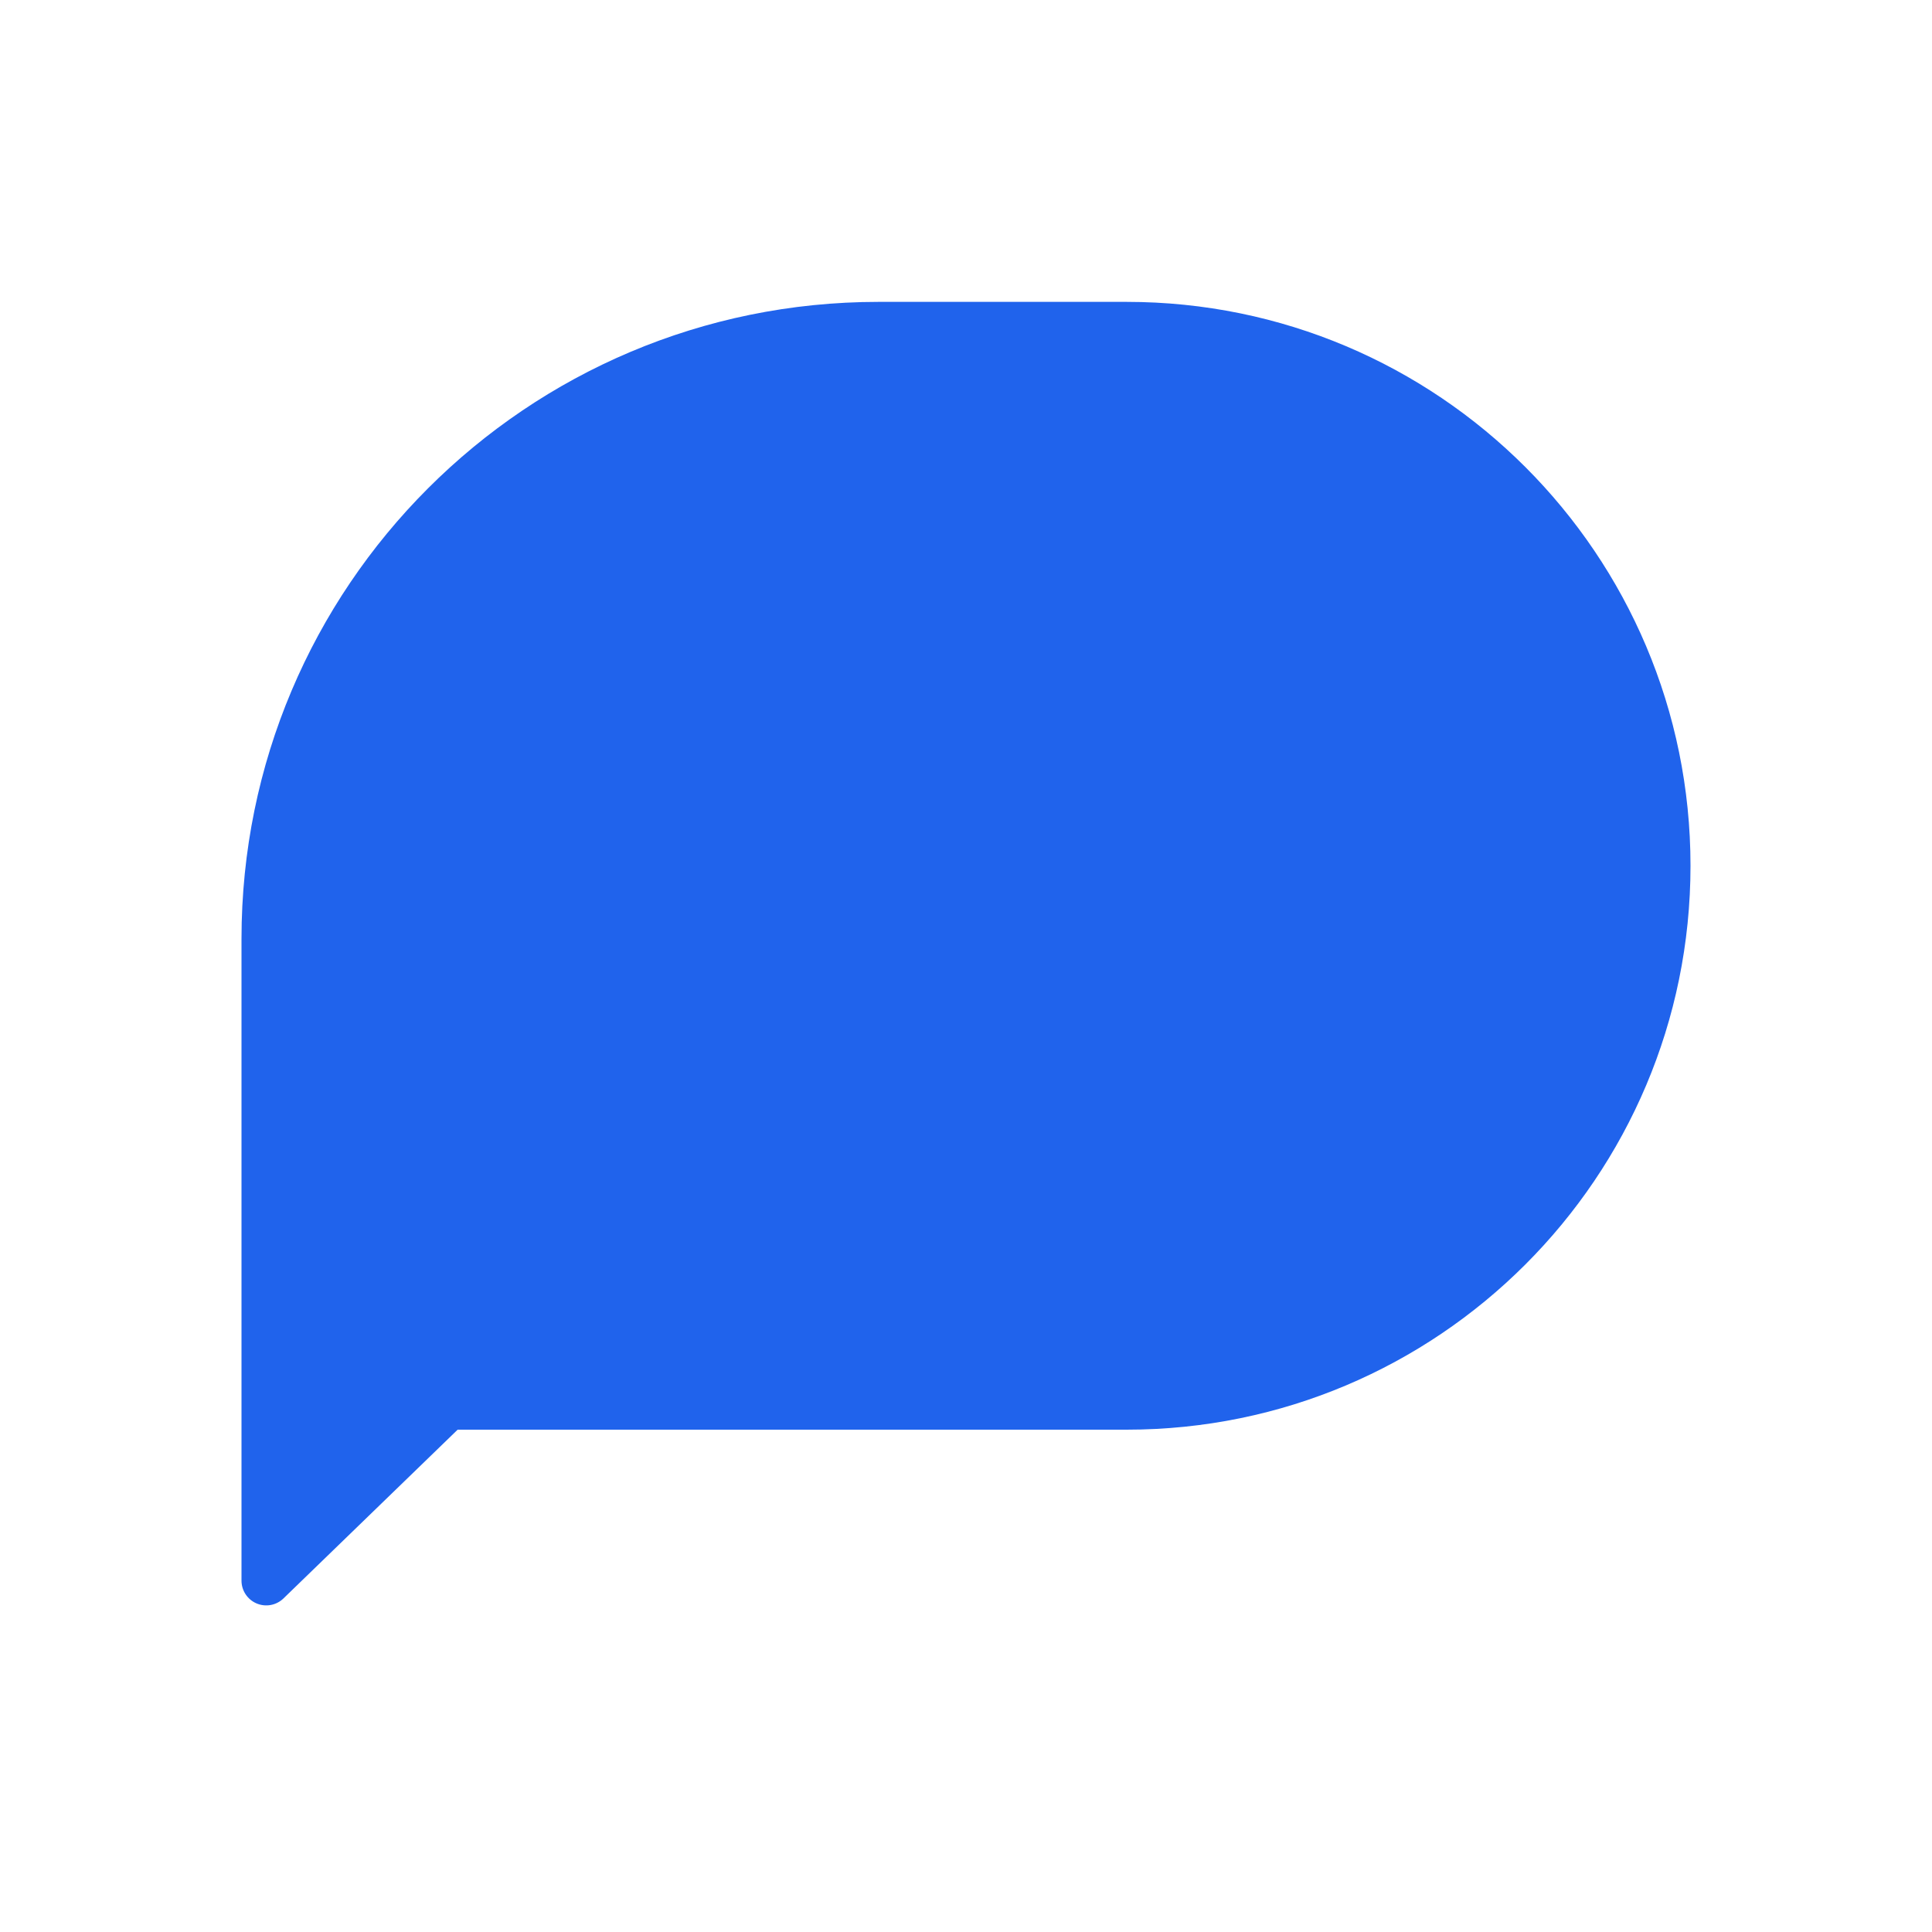
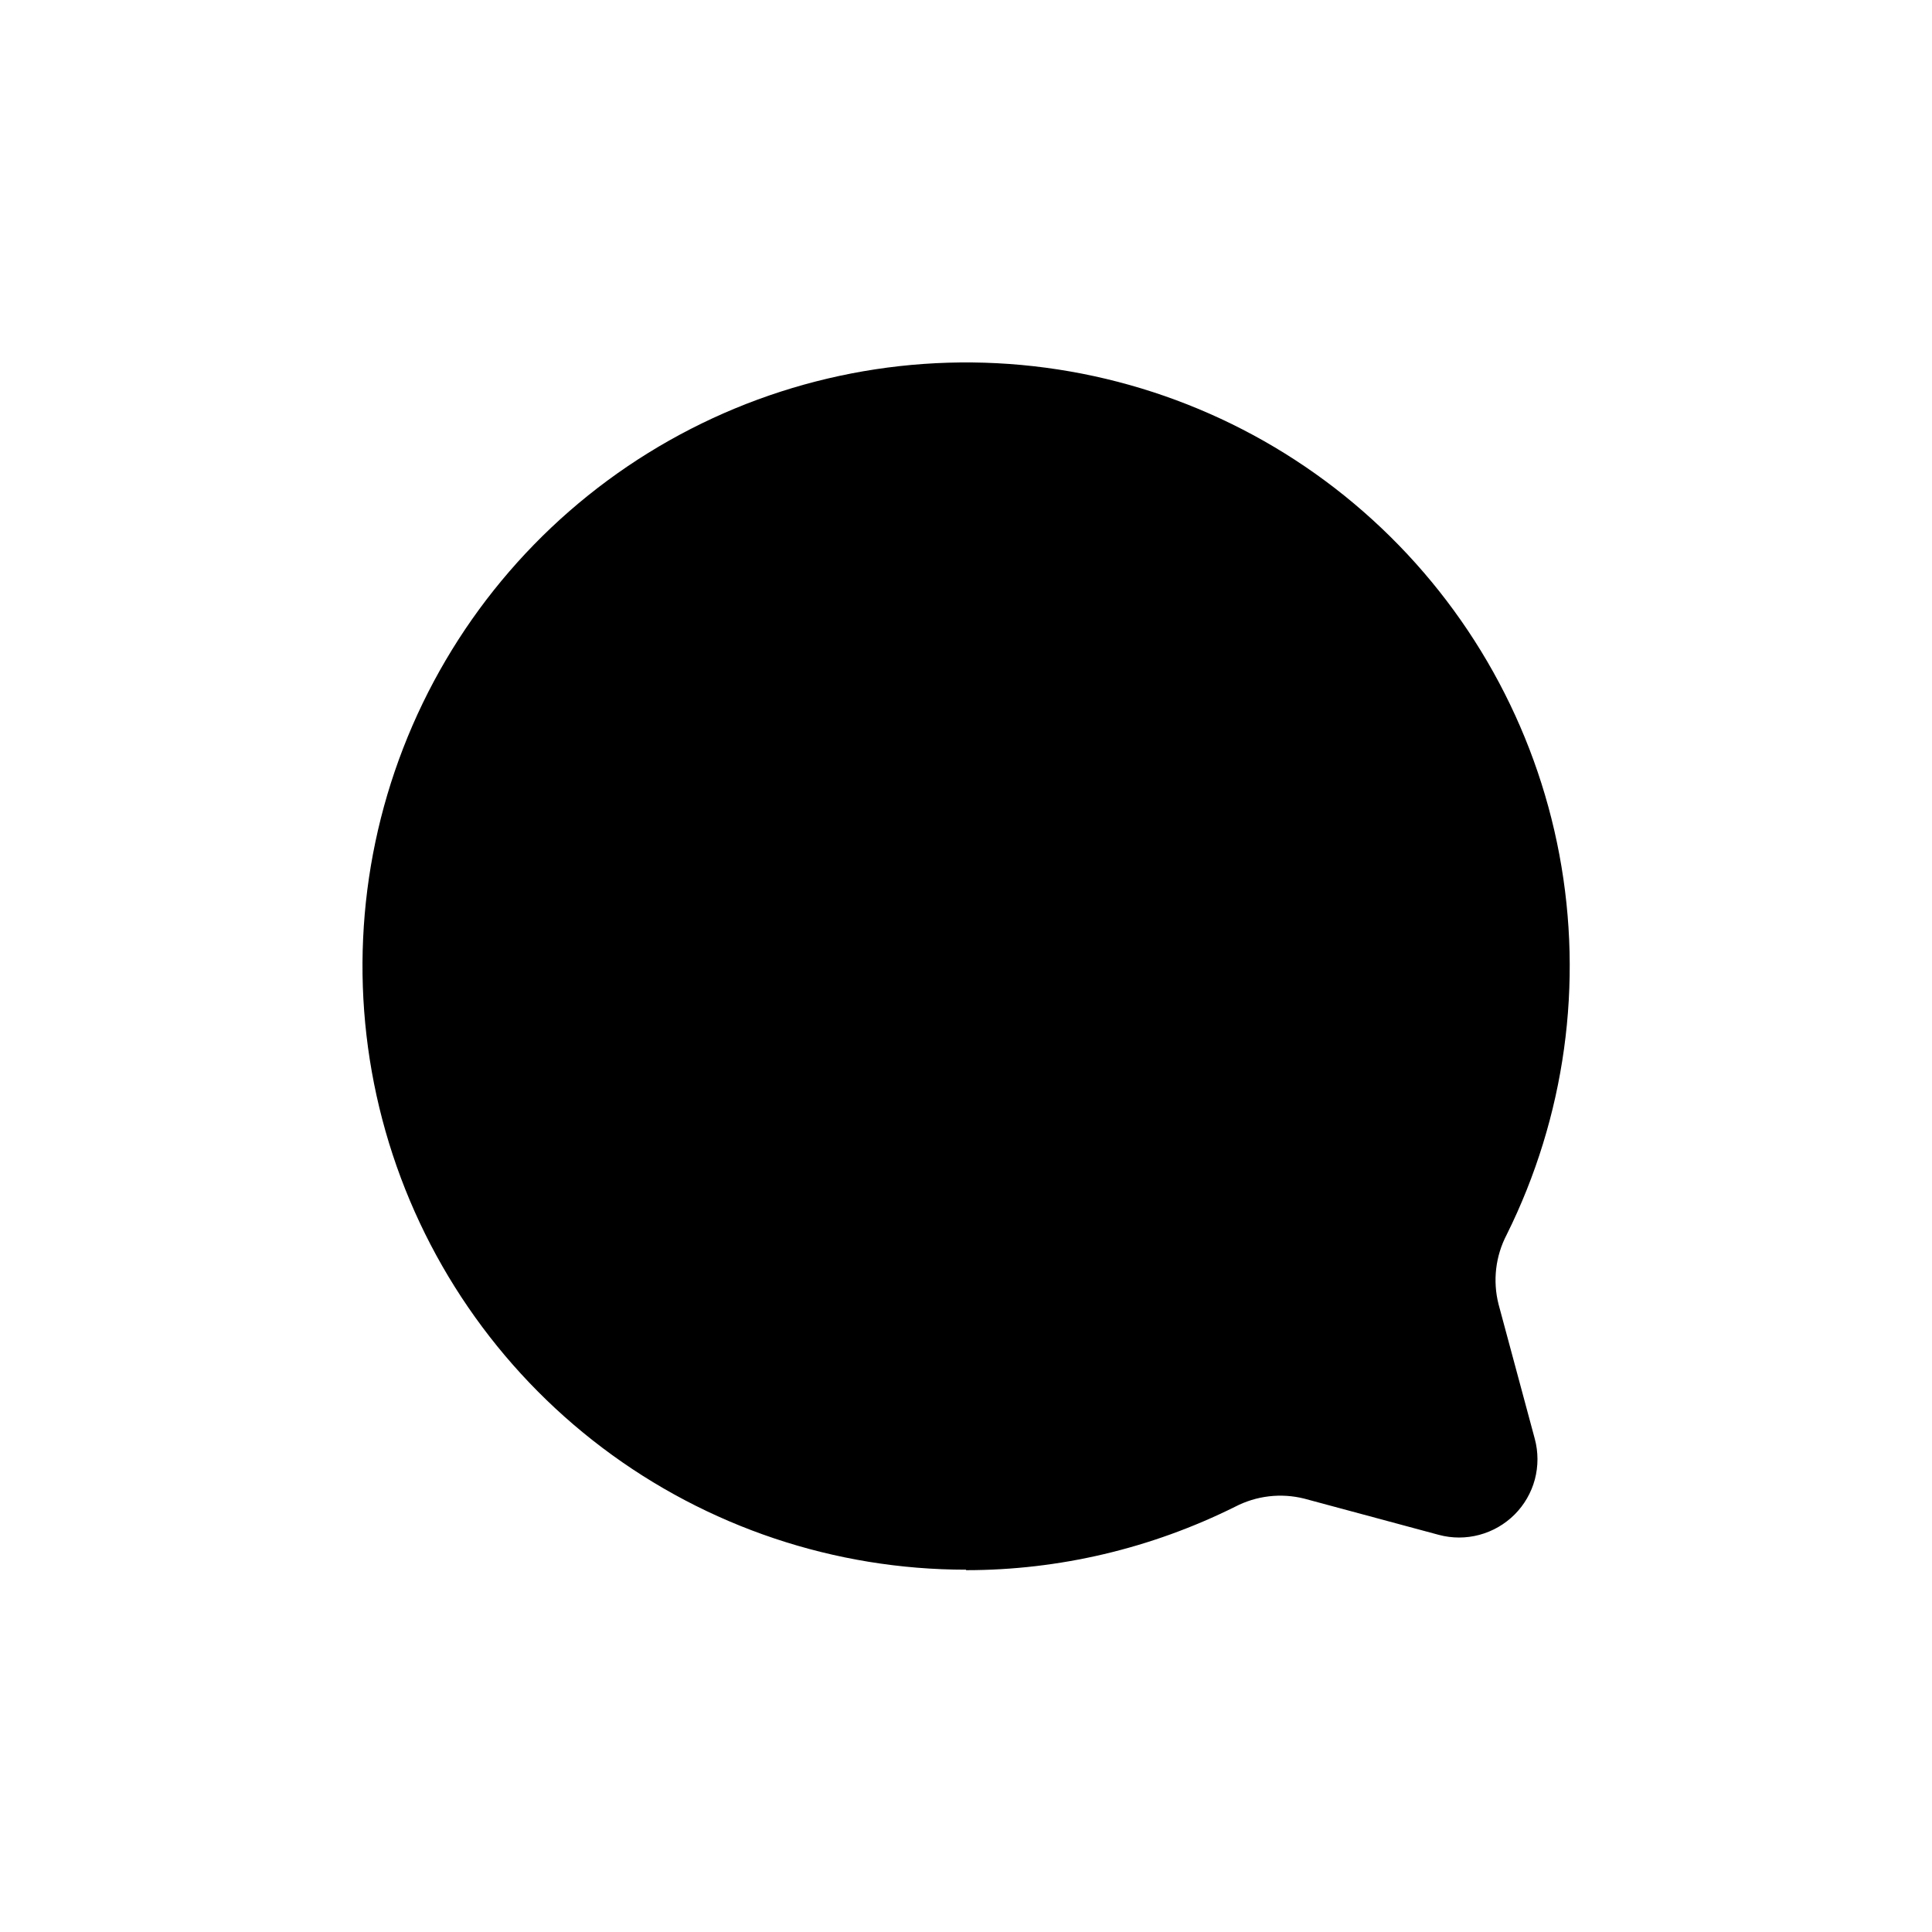
- <svg xmlns="http://www.w3.org/2000/svg" width="32" height="32" fill="none">
-   <path fill="#2063EC" d="M4 15.55C4 9.72 8.72 5 14.55 5h4.11a9.34 9.34 0 1 1 0 18.68H7.58l-2.89 2.8a.41.41 0 0 1-.69-.3V15.55Z" />
+ <svg xmlns="http://www.w3.org/2000/svg" width="32" height="32" viewBox="0 0 32 32" fill="none">
+   <path d="M16.001 25.999C13.827 25.999 11.712 25.29 9.977 23.98C8.242 22.67 6.981 20.83 6.386 18.739C5.791 16.648 5.893 14.42 6.678 12.392C7.463 10.365 8.887 8.648 10.735 7.503C12.583 6.358 14.754 5.846 16.919 6.045C19.084 6.245 21.125 7.144 22.732 8.608C24.34 10.072 25.427 12.019 25.828 14.156C26.229 16.293 25.923 18.502 24.956 20.449C24.77 20.804 24.722 21.215 24.821 21.604L25.421 23.832C25.48 24.052 25.48 24.284 25.422 24.504C25.363 24.724 25.247 24.925 25.086 25.086C24.924 25.247 24.724 25.363 24.503 25.422C24.283 25.481 24.051 25.481 23.831 25.422L21.603 24.822C21.217 24.725 20.809 24.773 20.456 24.957C19.068 25.647 17.546 26.007 16.001 26.007V25.999Z" fill="black" />
</svg>
